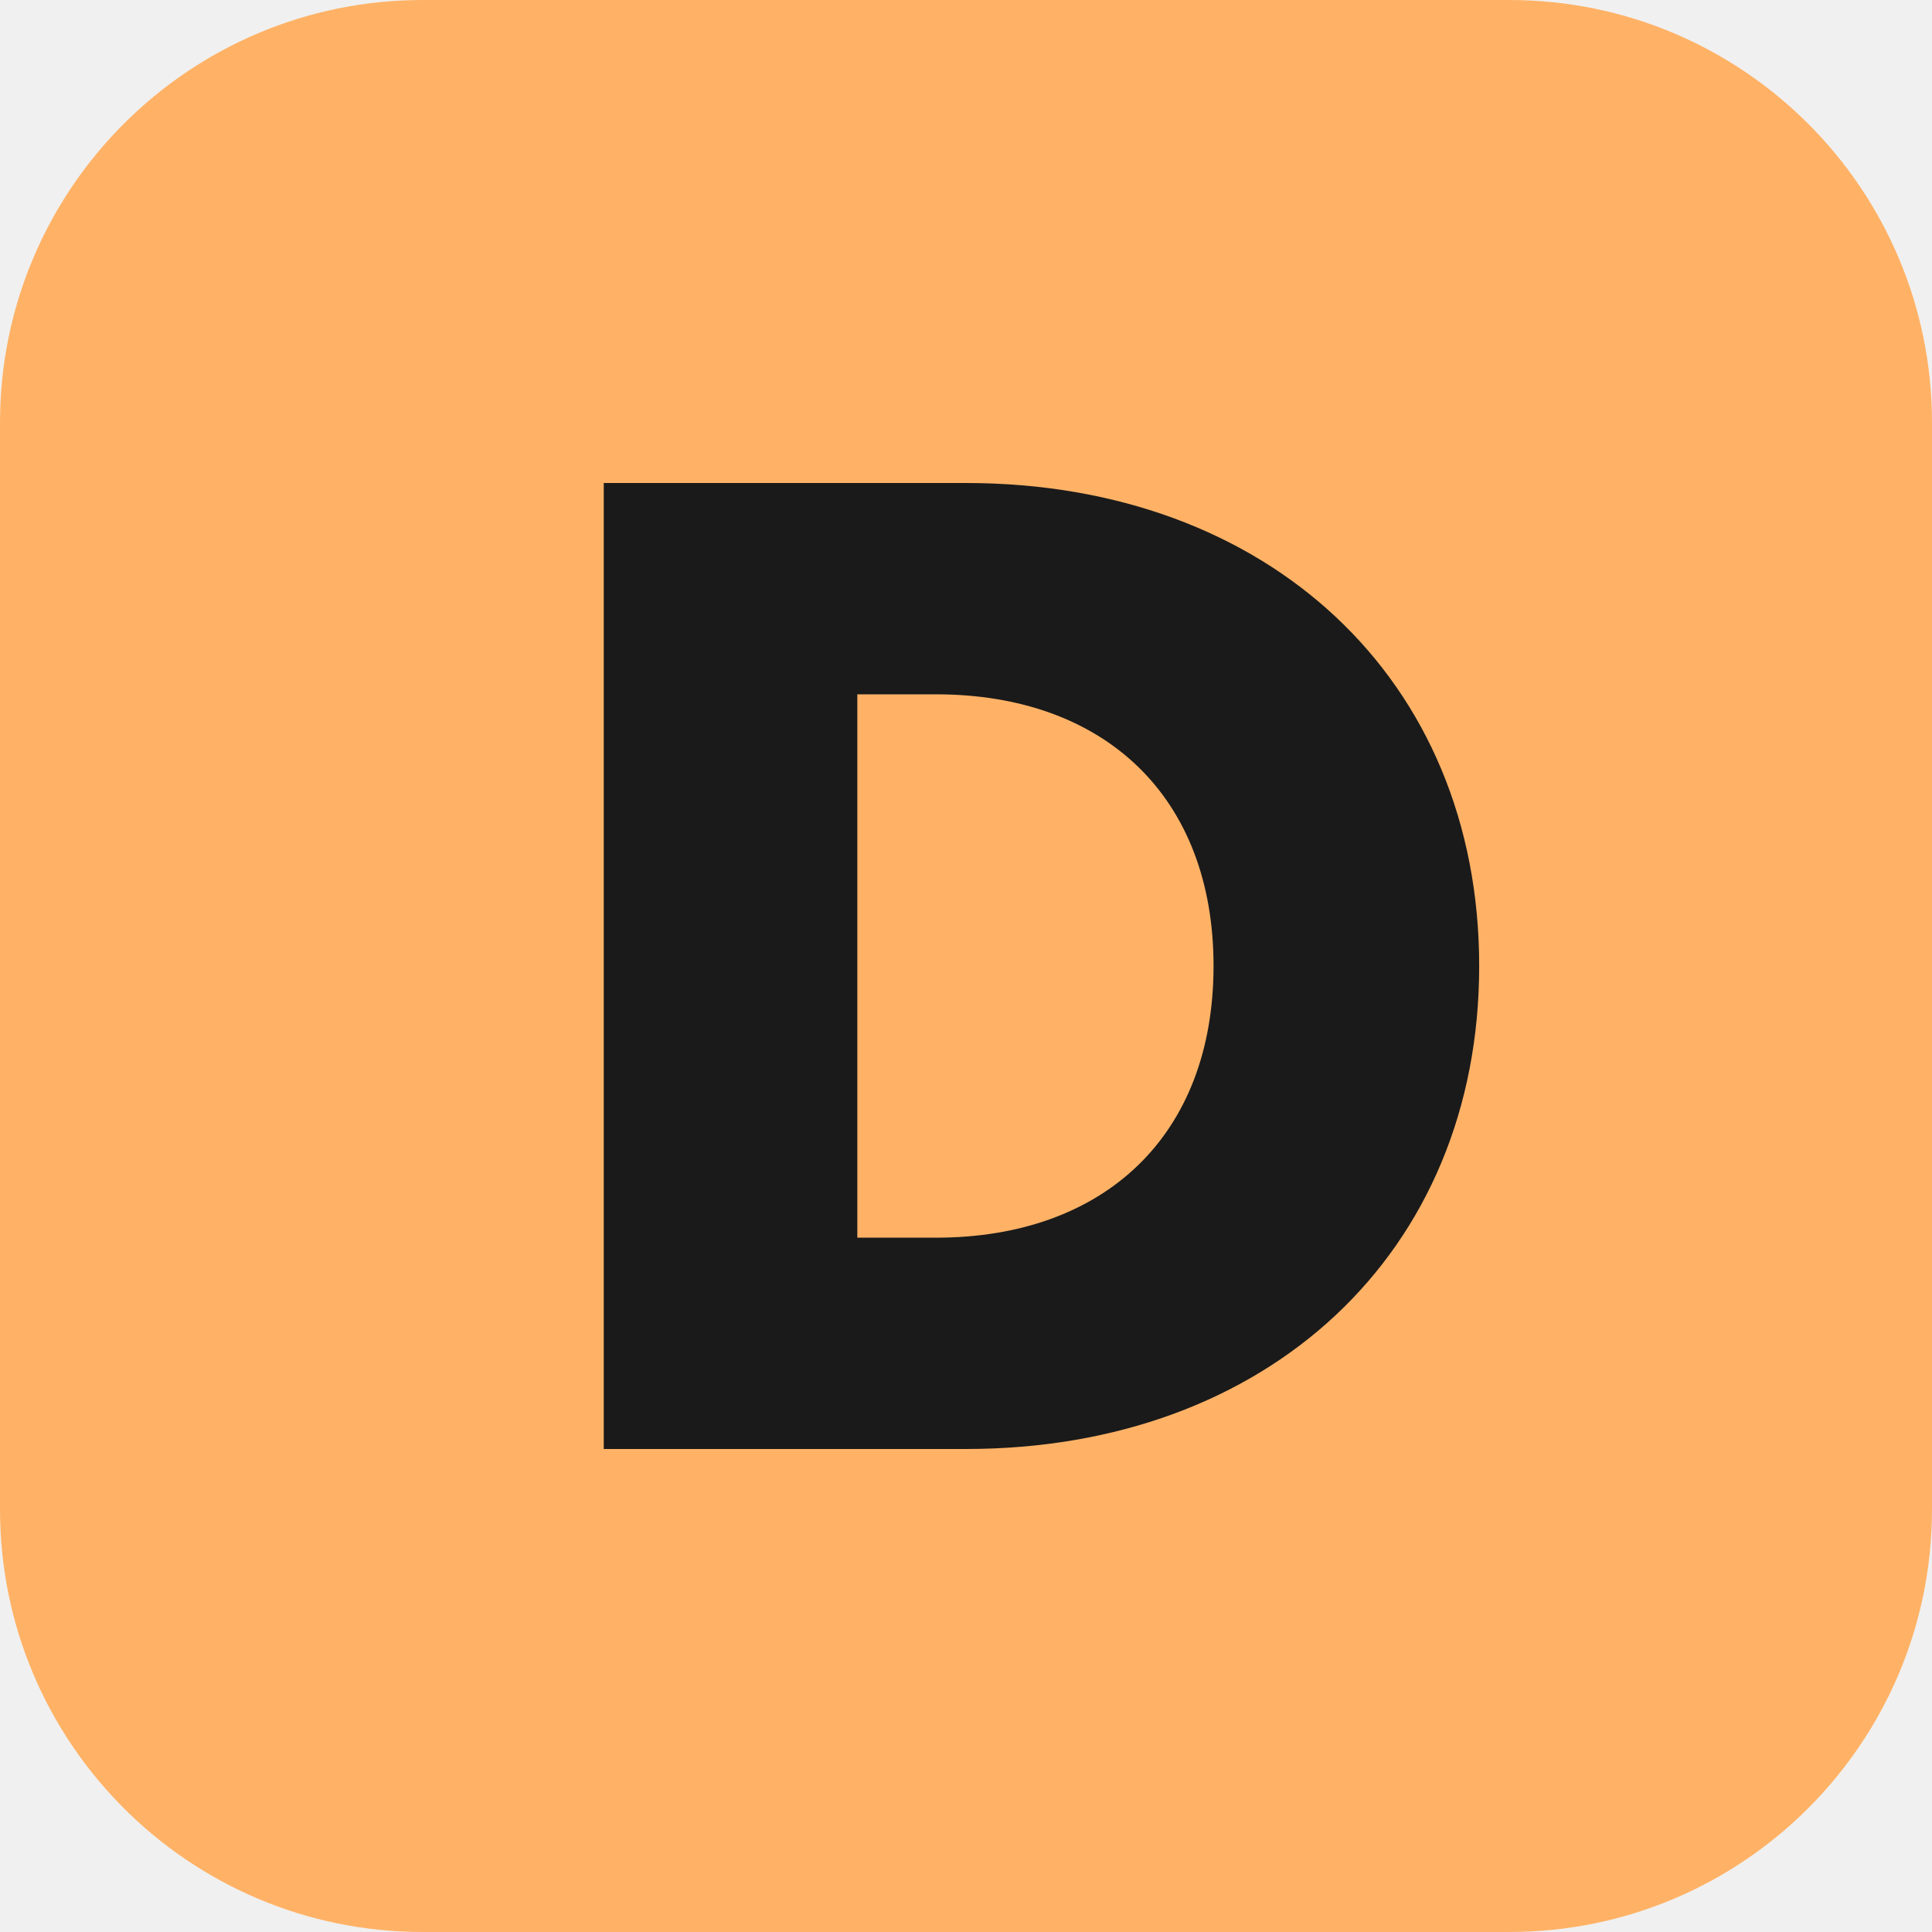
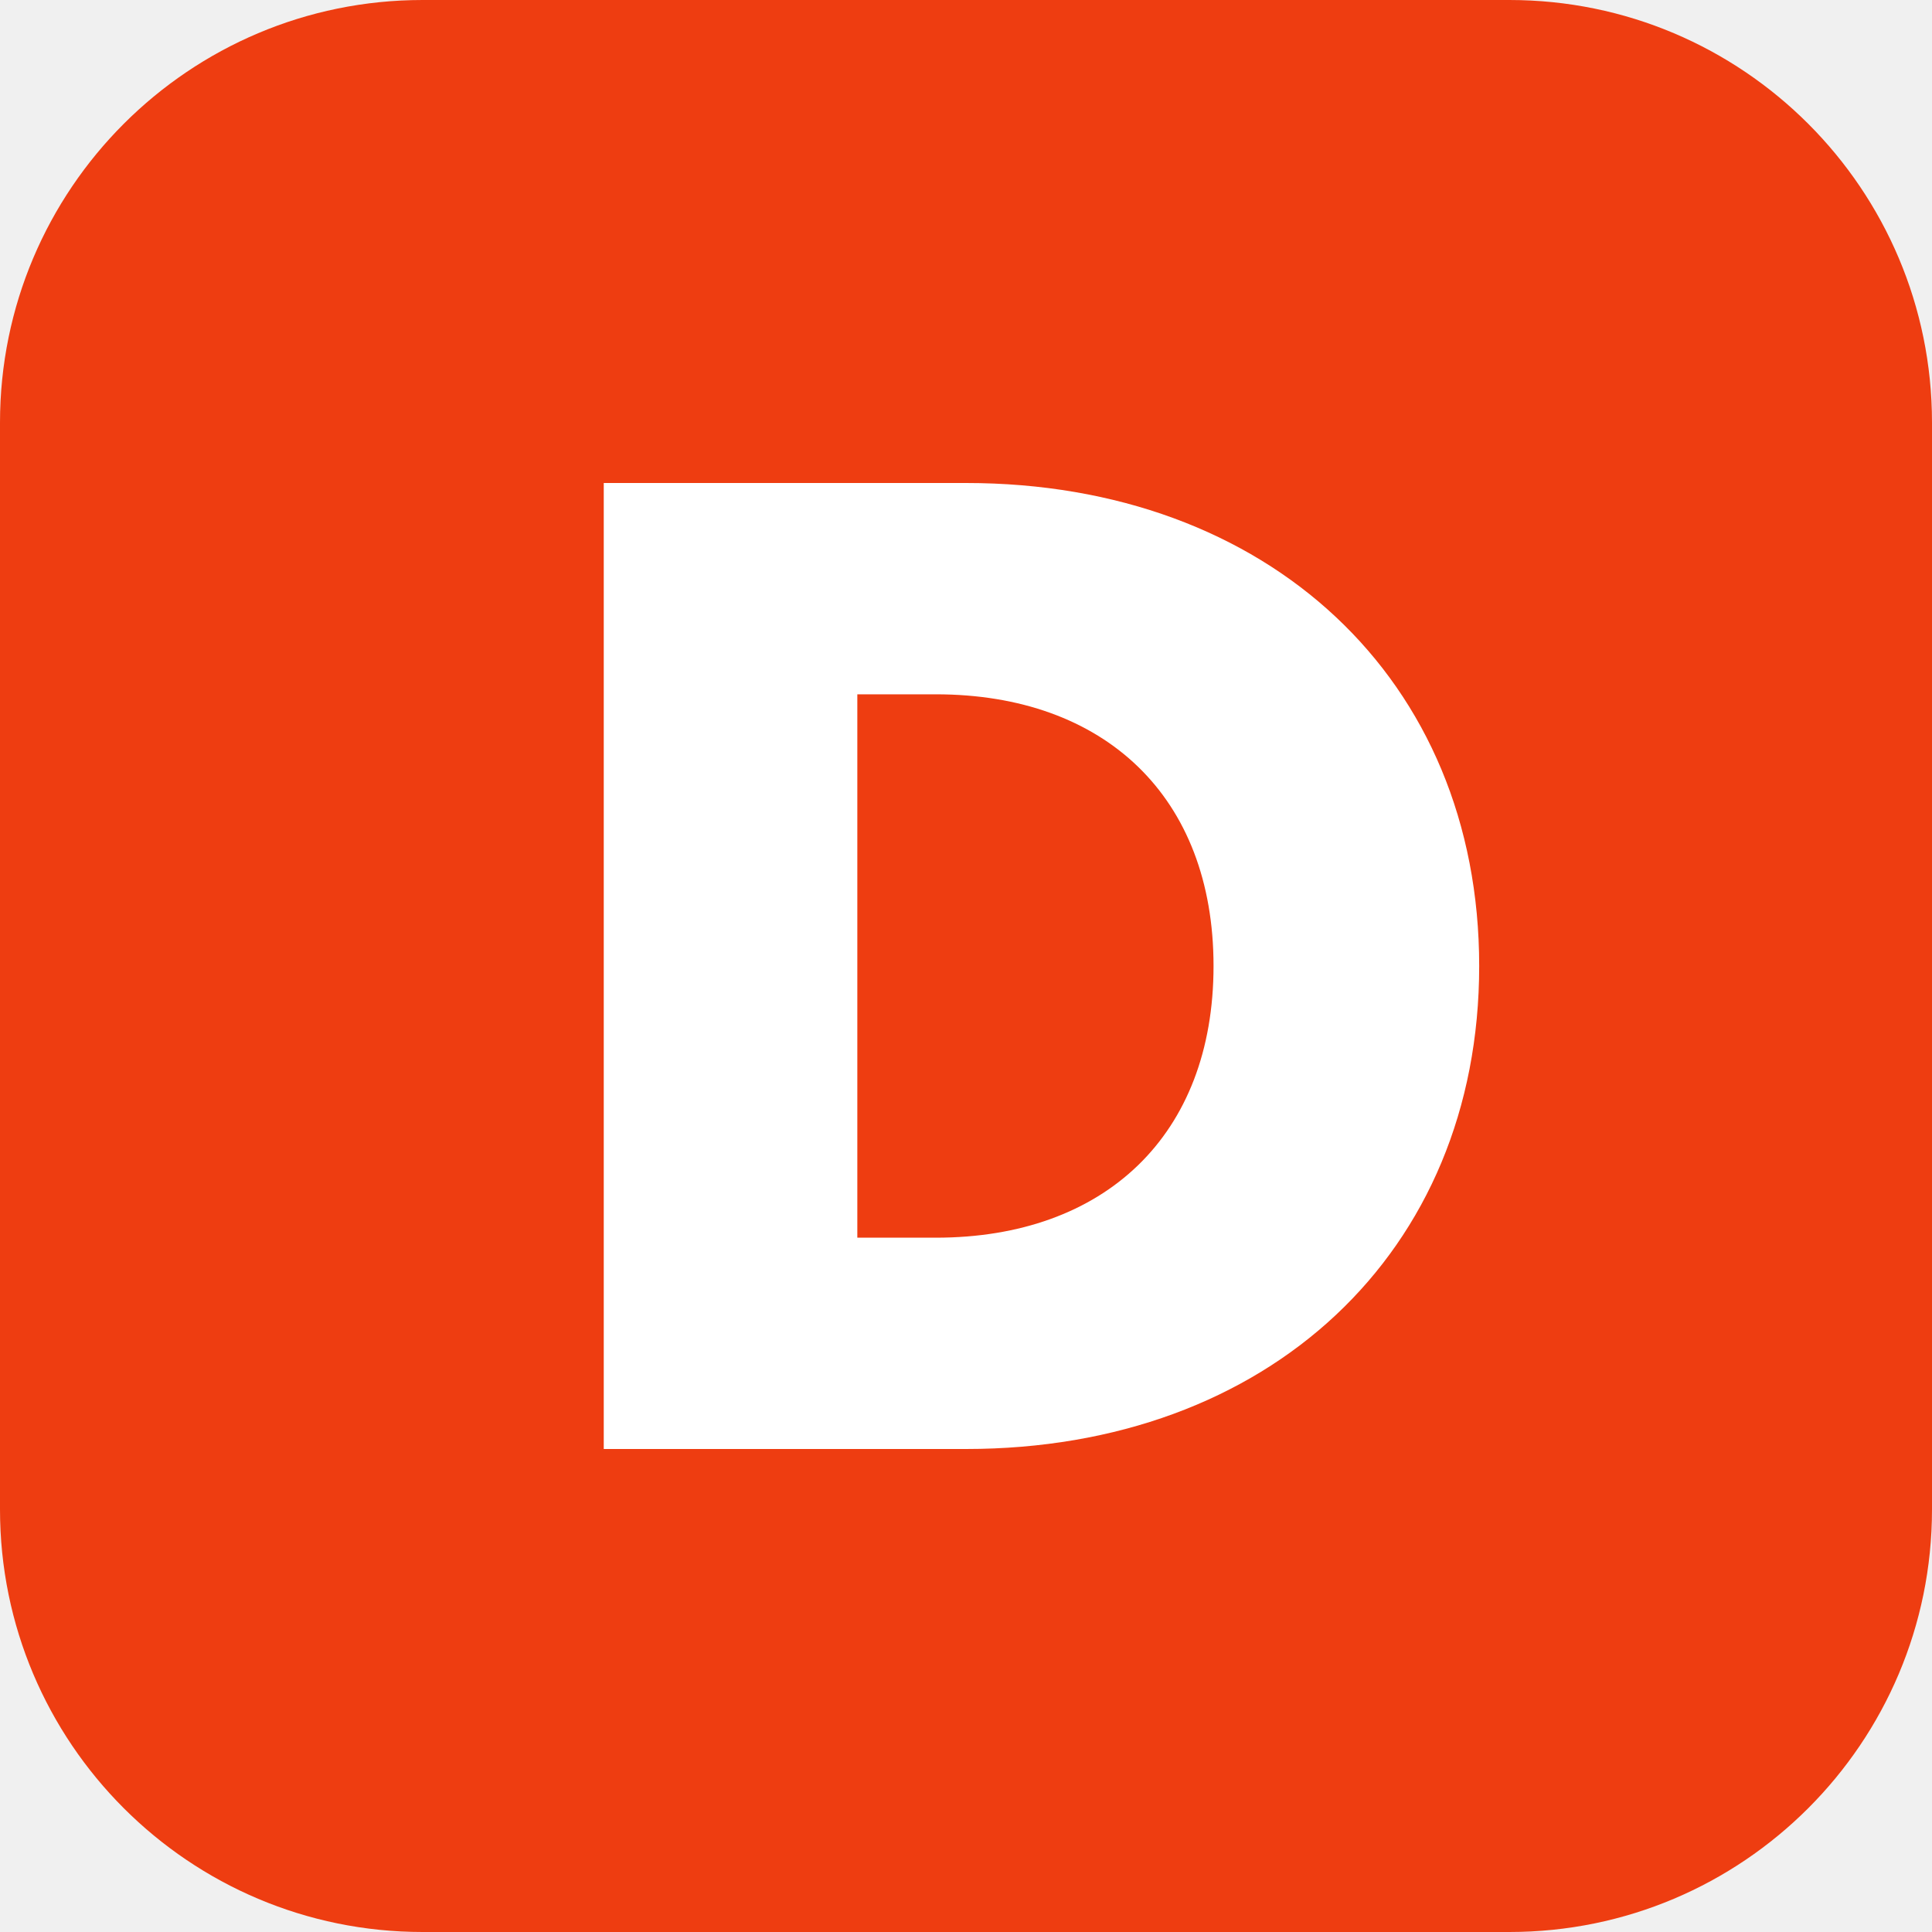
<svg xmlns="http://www.w3.org/2000/svg" viewBox="0 0 64 64">
-   <rect width="64" height="64" rx="14" fill="#FFB266" />
-   <path d="M20 16h12c10 0 17 6.5 17 16s-7 16-17 16H20V16zm11 25c5.6 0 9.2-3.4 9.2-9s-3.6-9-9.2-9h-2.6v18H31z" fill="#1a1a1a" />
+   <rect width="64" height="64" rx="14" fill="#EE3D11" />
+   <path d="M20 16h12c10 0 17 6.5 17 16s-7 16-17 16H20V16zm11 25c5.6 0 9.2-3.4 9.2-9s-3.6-9-9.2-9h-2.6v18H31z" fill="#ffffff" />
</svg>
